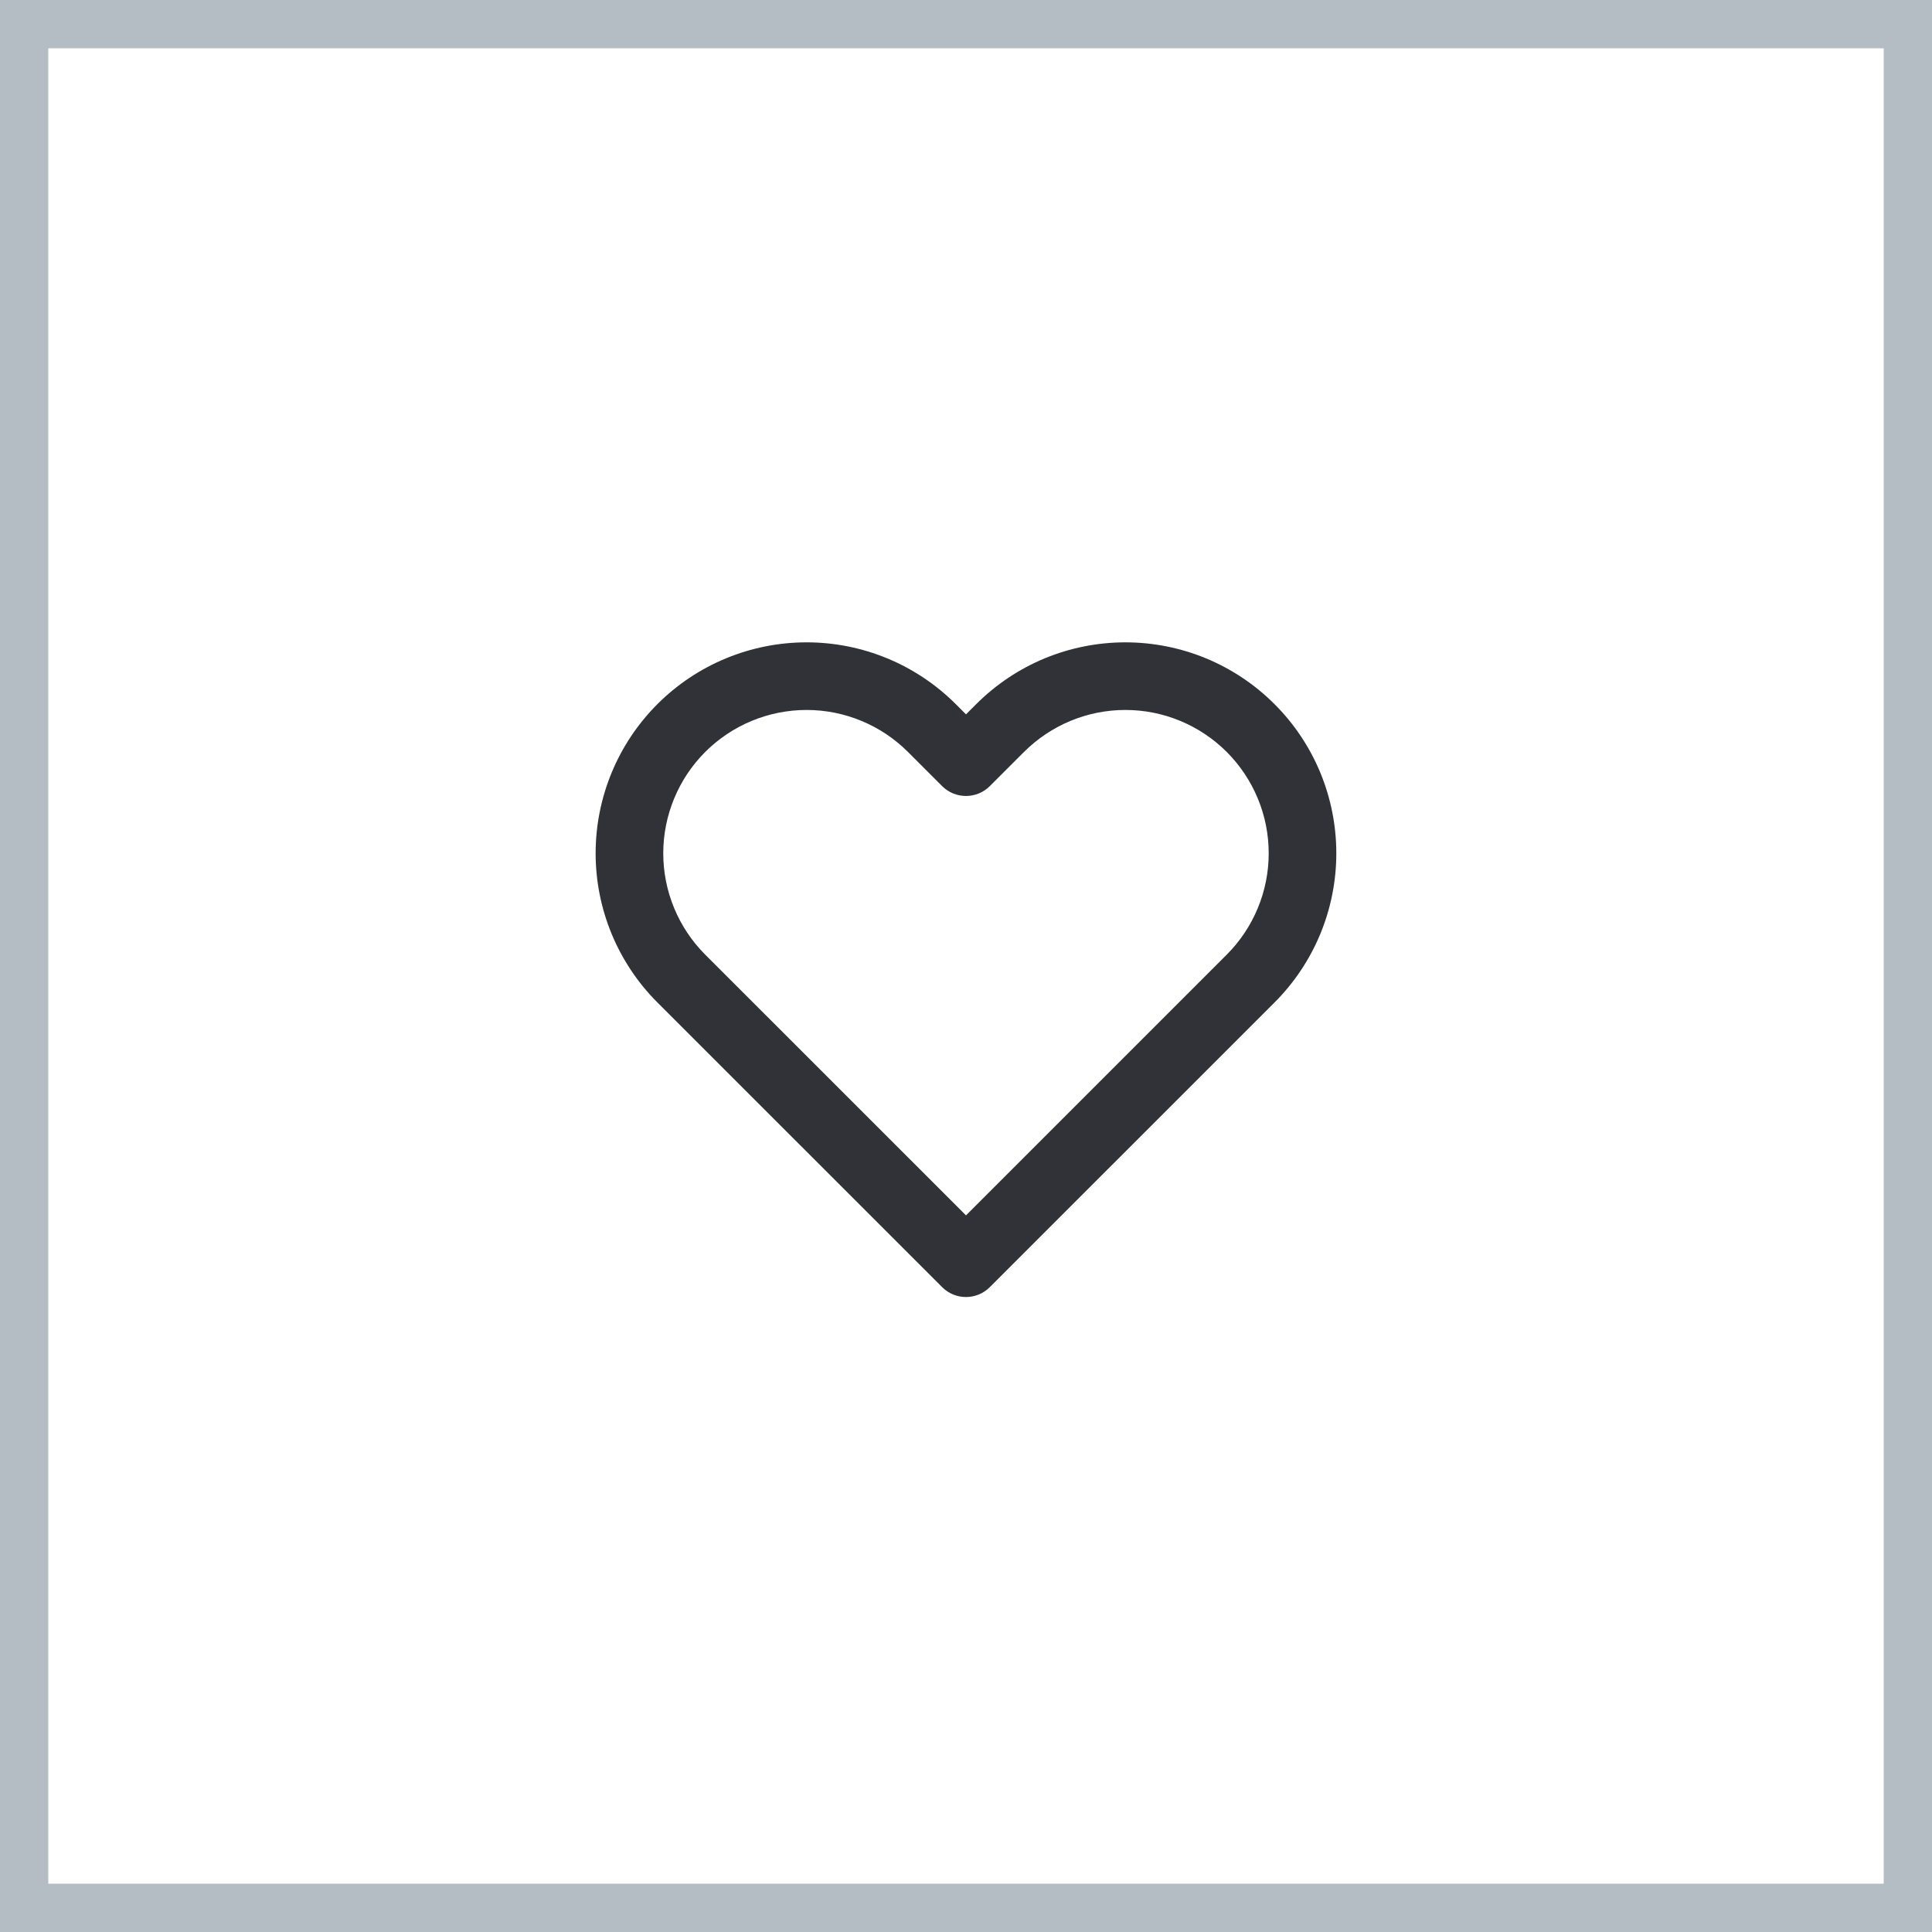
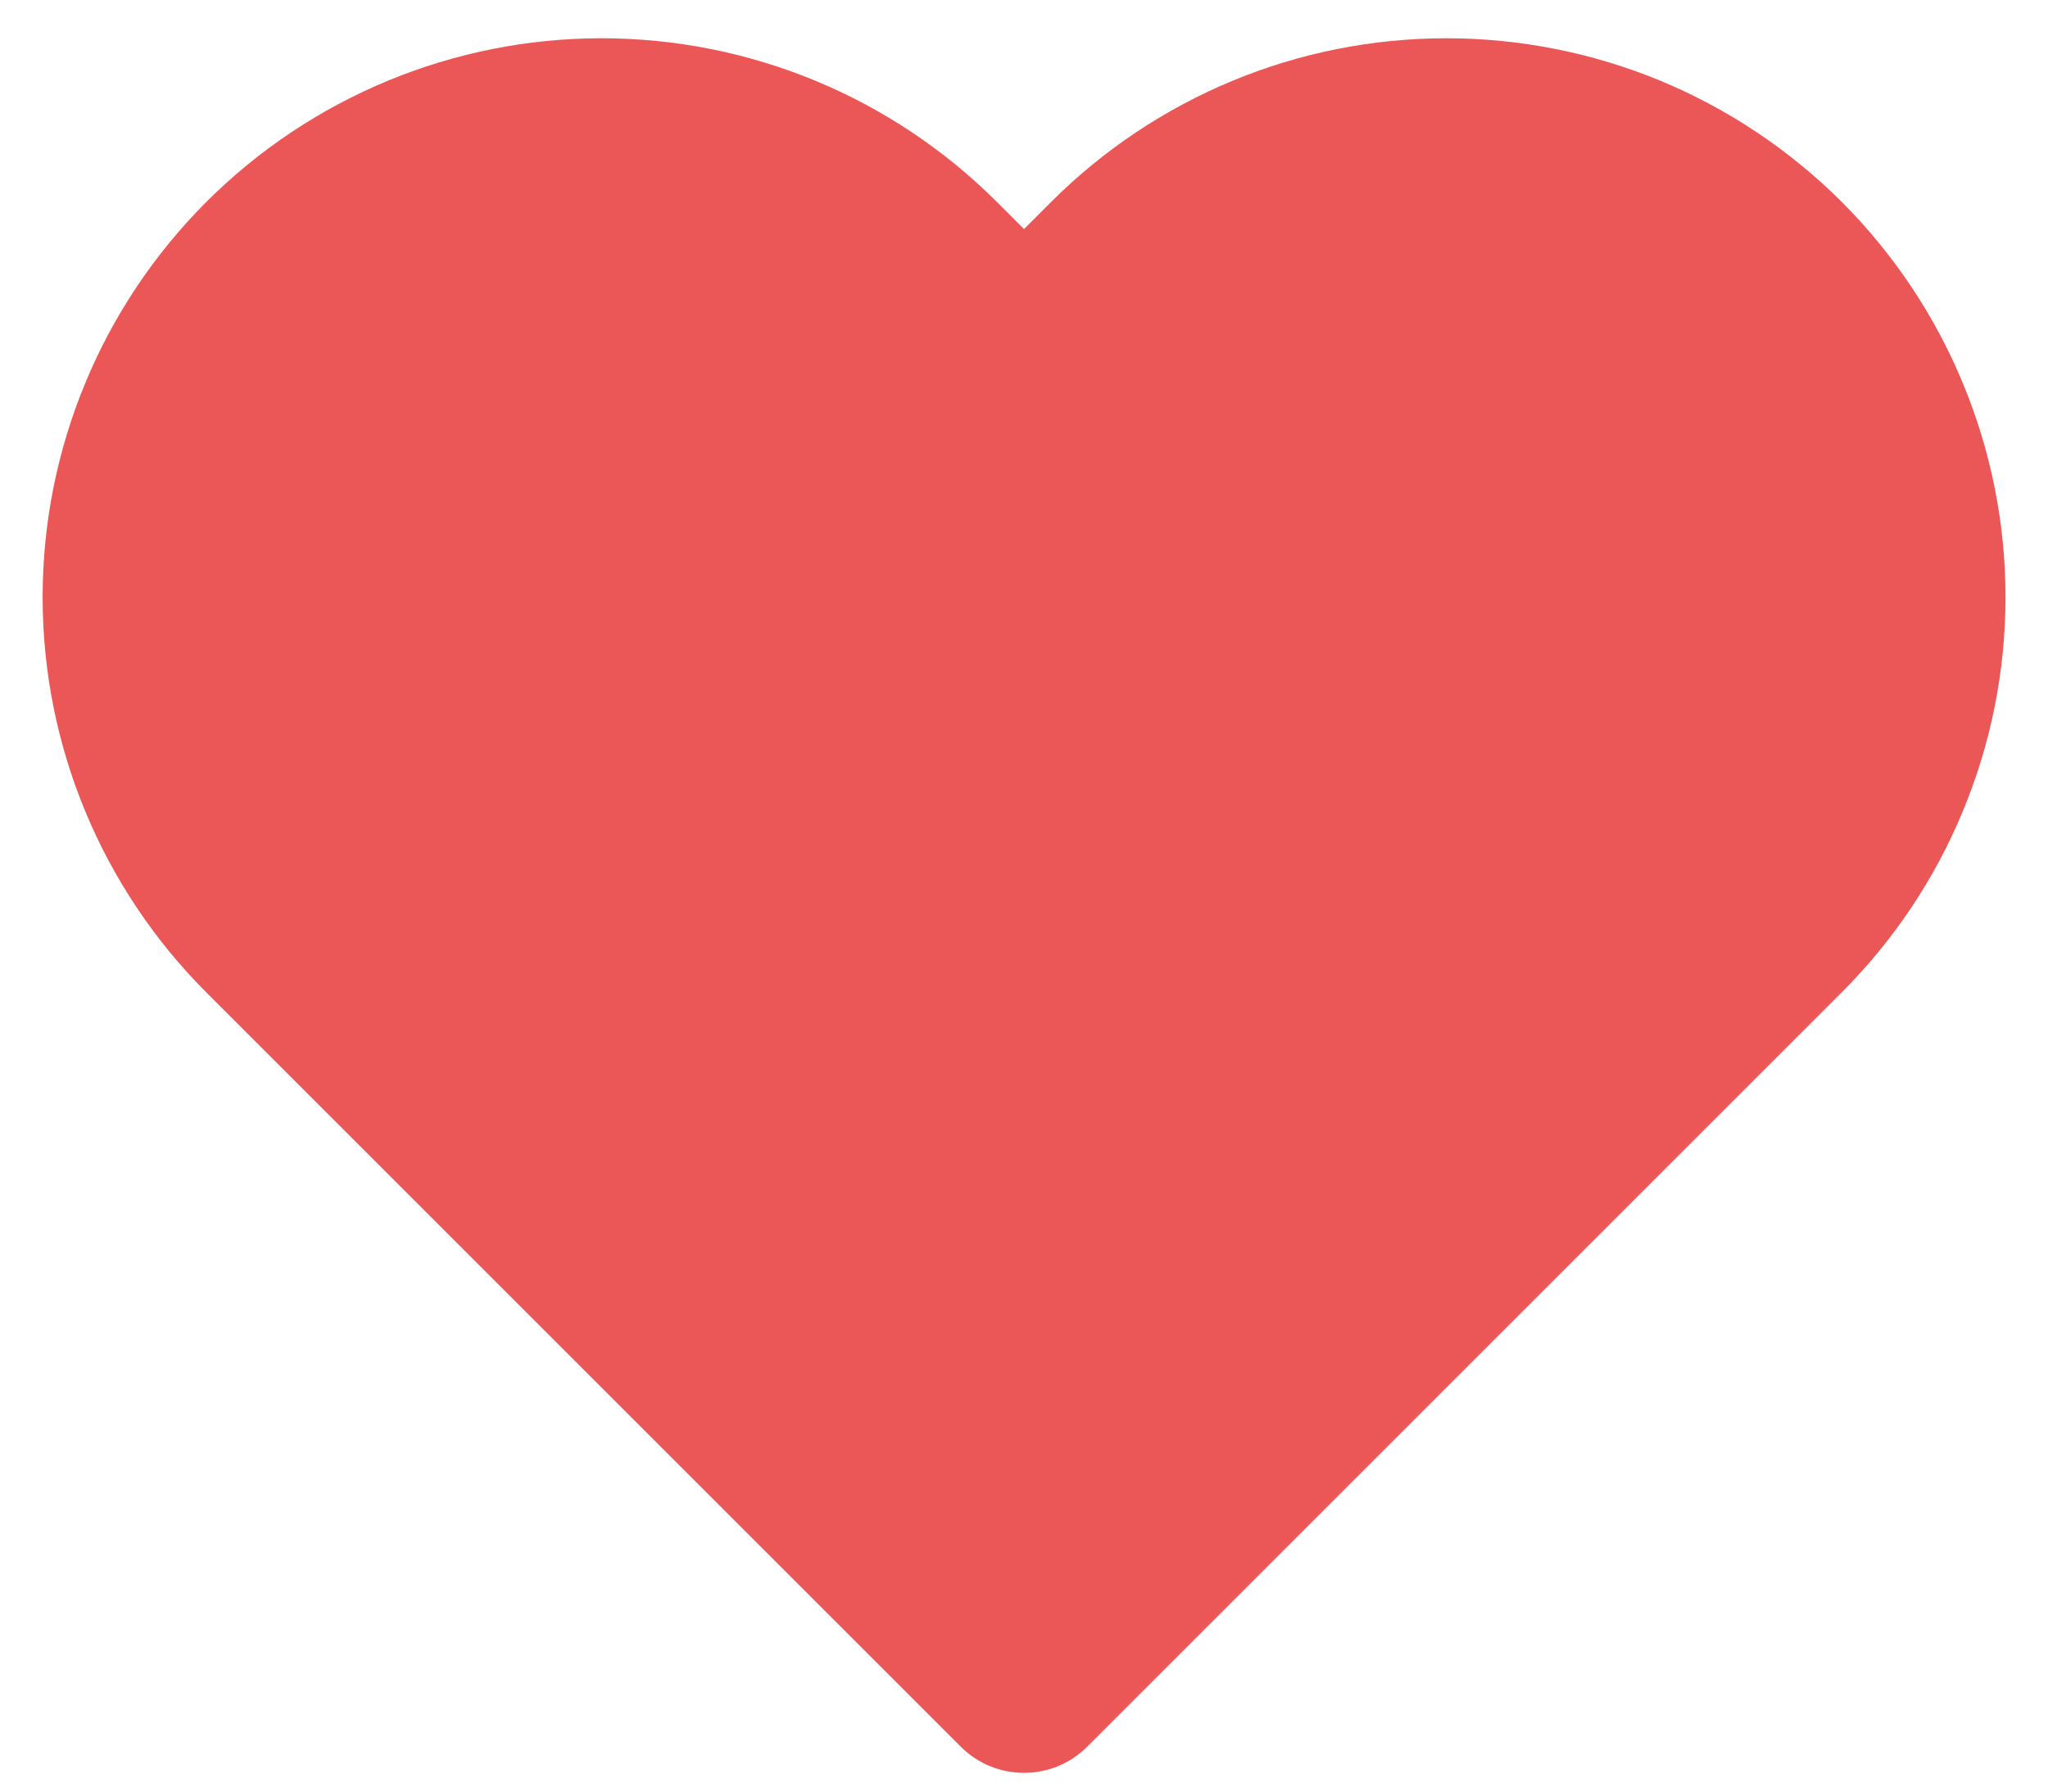
- <svg xmlns="http://www.w3.org/2000/svg" width="40" height="40" viewBox="0 0 40 40" fill="none">
-   <rect x="0.5" y="0.5" width="39" height="39" stroke="#B4BDC4" />
-   <path fill-rule="evenodd" clip-rule="evenodd" d="M21.628 13.631C22.158 13.412 22.726 13.299 23.3 13.299C23.873 13.299 24.441 13.412 24.971 13.631C25.501 13.851 25.983 14.173 26.388 14.579C26.794 14.984 27.115 15.465 27.335 15.995C27.554 16.525 27.667 17.093 27.667 17.667C27.667 18.24 27.554 18.808 27.335 19.338C27.115 19.868 26.794 20.349 26.388 20.755C26.388 20.755 26.388 20.755 26.388 20.755L20.494 26.648C20.221 26.922 19.778 26.922 19.505 26.648L13.611 20.755C12.792 19.936 12.332 18.825 12.332 17.667C12.332 16.508 12.792 15.397 13.611 14.578C14.43 13.759 15.541 13.299 16.7 13.299C17.858 13.299 18.969 13.759 19.788 14.578L20 14.79L20.211 14.579C20.211 14.579 20.211 14.578 20.211 14.579C20.617 14.173 21.098 13.851 21.628 13.631ZM25.398 15.568C25.122 15.293 24.795 15.074 24.435 14.925C24.075 14.775 23.689 14.699 23.3 14.699C22.91 14.699 22.524 14.775 22.164 14.925C21.804 15.074 21.477 15.293 21.201 15.568L20.494 16.275C20.221 16.548 19.778 16.548 19.505 16.275L18.798 15.568C18.241 15.012 17.487 14.699 16.7 14.699C15.912 14.699 15.158 15.012 14.601 15.568C14.045 16.125 13.732 16.88 13.732 17.667C13.732 18.454 14.045 19.209 14.601 19.765L20 25.163L25.398 19.765C25.674 19.489 25.892 19.162 26.041 18.802C26.191 18.442 26.267 18.056 26.267 17.667C26.267 17.277 26.191 16.891 26.041 16.531C25.892 16.171 25.673 15.844 25.398 15.568Z" fill="#313237" />
+ <svg xmlns="http://www.w3.org/2000/svg" width="16" height="14" viewBox="0 0 16 14" fill="none">
+   <path fill-rule="evenodd" clip-rule="evenodd" d="M11.3 0.299C10.726 0.299 10.158 0.412 9.629 0.631C9.099 0.851 8.617 1.173 8.212 1.578L8 1.79L7.788 1.578C6.969 0.759 5.858 0.299 4.7 0.299C3.542 0.299 2.431 0.759 1.612 1.578C0.793 2.397 0.333 3.508 0.333 4.667C0.333 5.825 0.793 6.936 1.612 7.755L7.505 13.648C7.778 13.922 8.222 13.922 8.495 13.648L14.388 7.755C14.794 7.349 15.116 6.868 15.335 6.338C15.555 5.808 15.668 5.24 15.668 4.667C15.668 4.093 15.555 3.525 15.335 2.995C15.116 2.465 14.794 1.984 14.389 1.578C13.983 1.173 13.502 0.851 12.972 0.631C12.442 0.412 11.874 0.299 11.3 0.299Z" fill="#EB5757" />
</svg>
